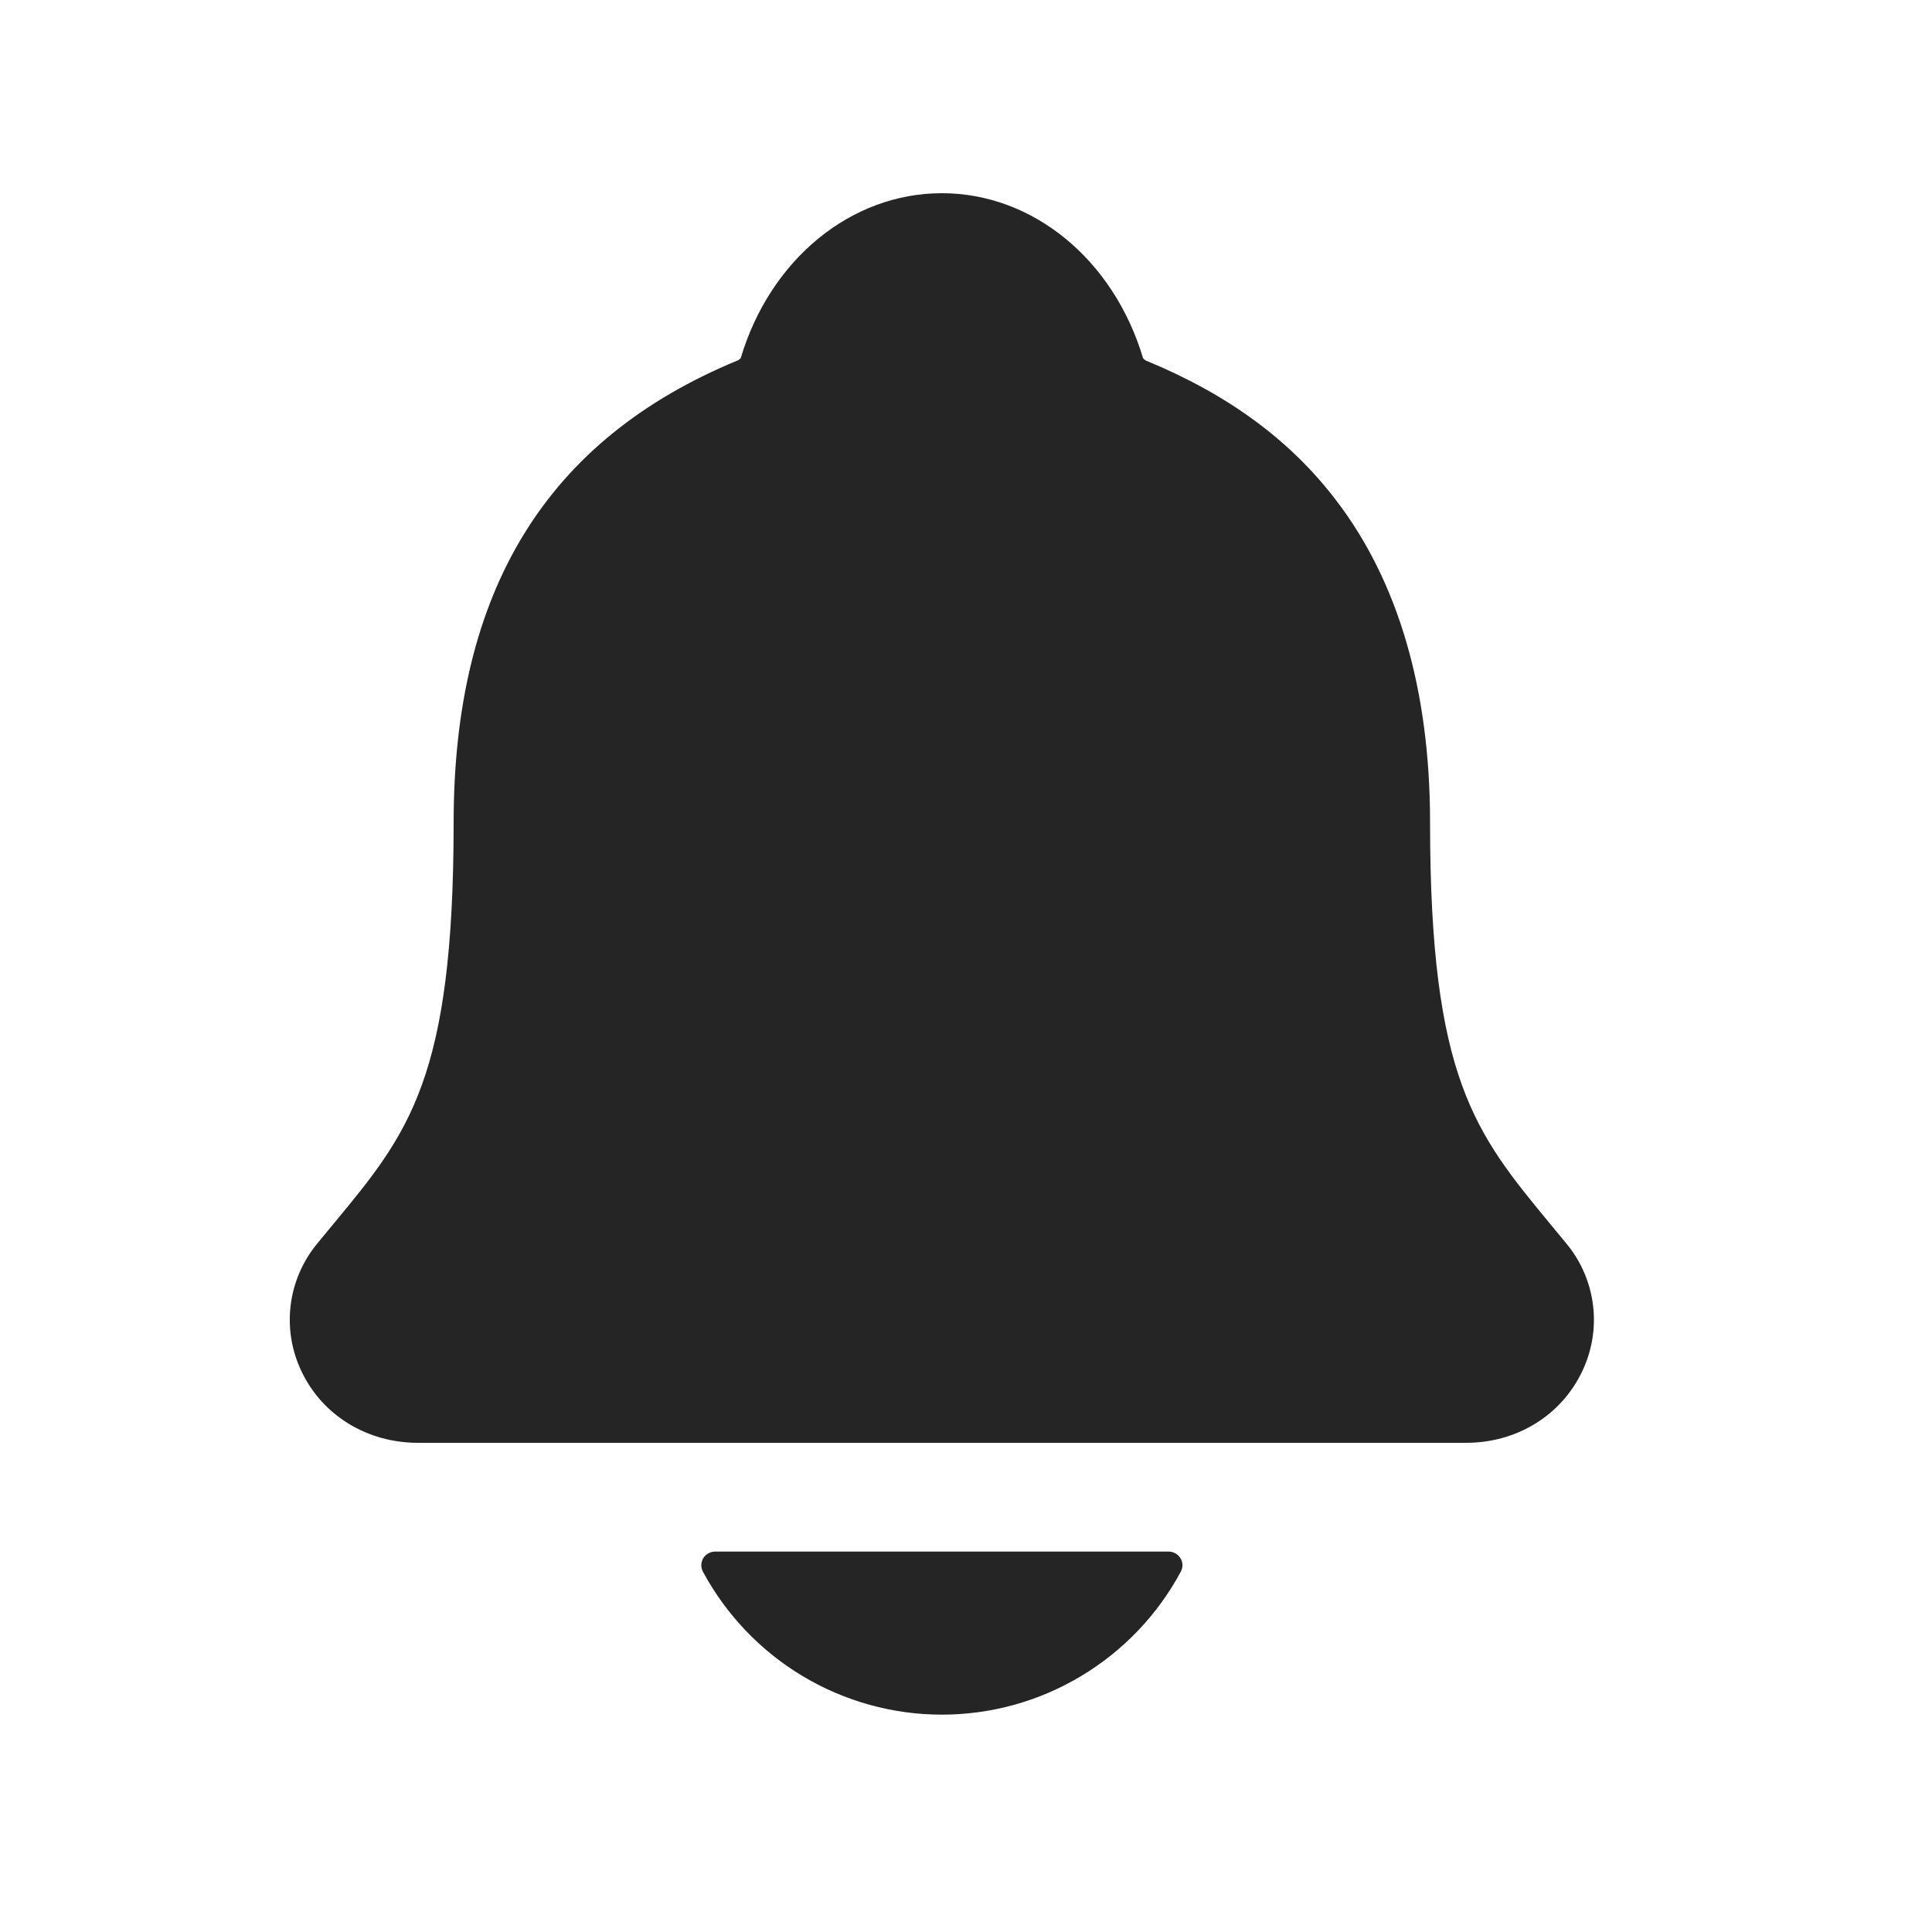
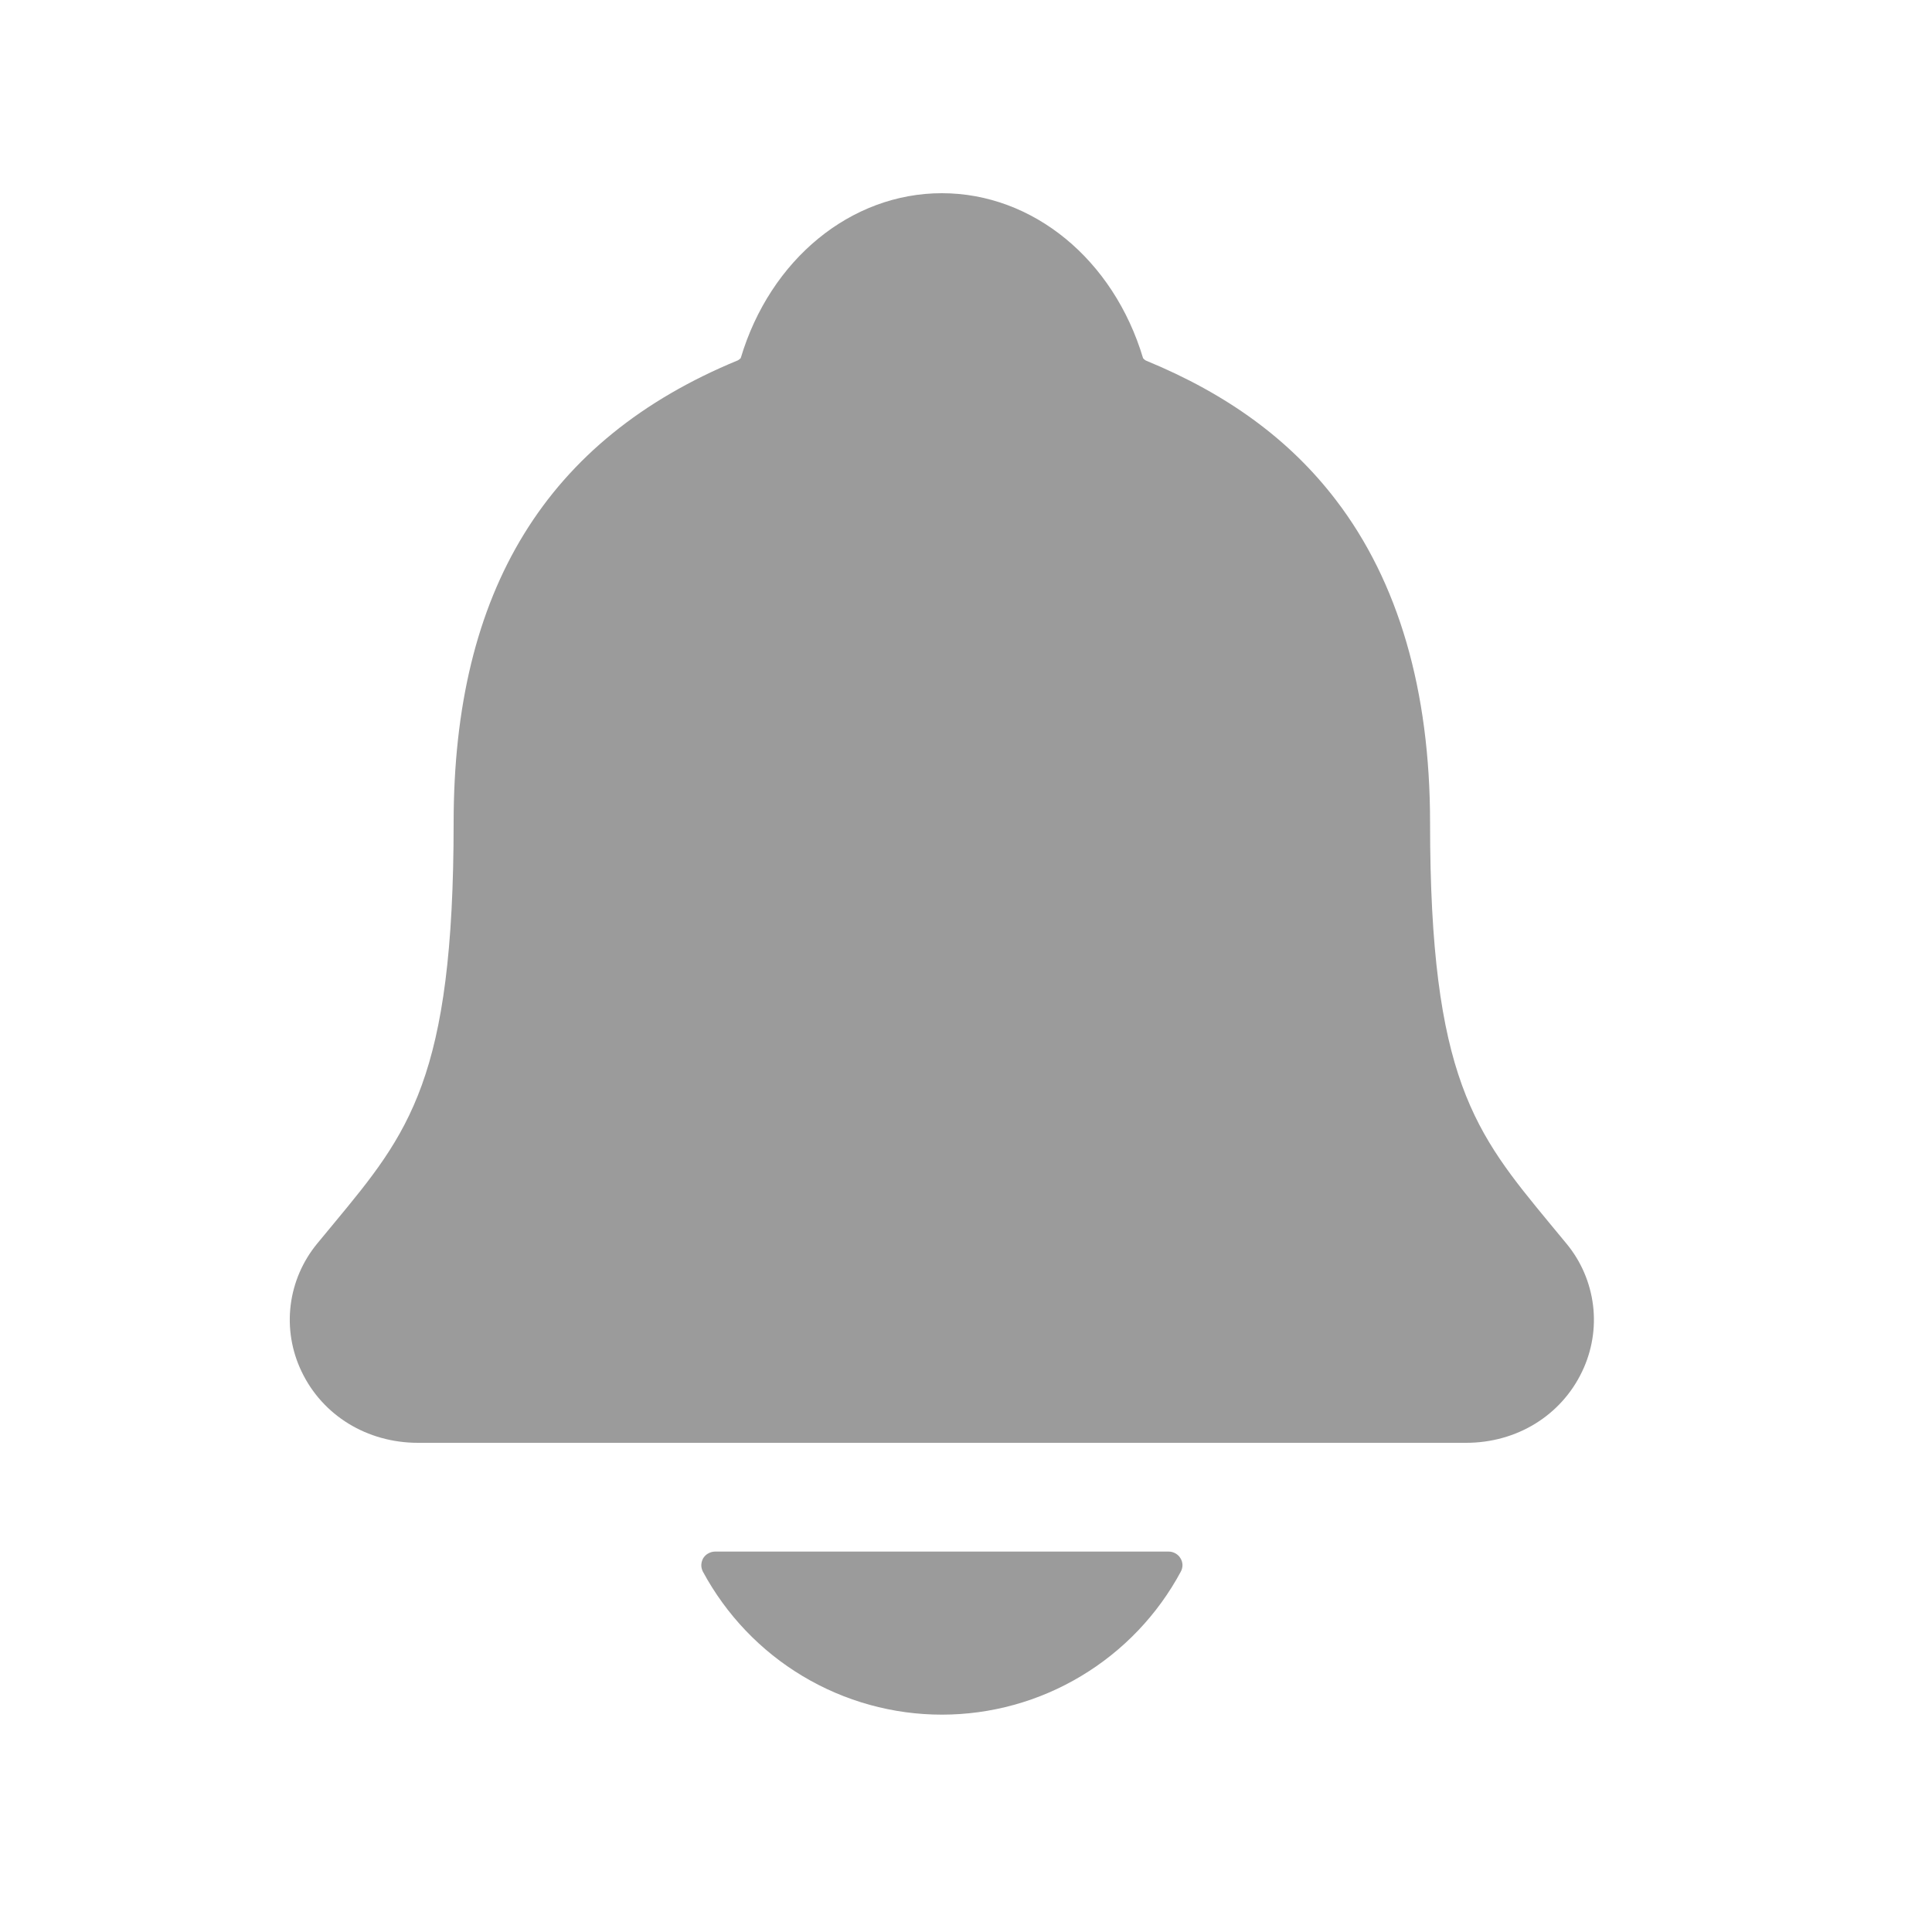
<svg xmlns="http://www.w3.org/2000/svg" width="20" height="20" viewBox="0 0 20 20" fill="none">
-   <path d="M16.216 12.874C16.158 12.804 16.101 12.734 16.044 12.666C15.272 11.73 14.804 11.166 14.804 8.517C14.804 7.146 14.476 6.021 13.83 5.177C13.354 4.554 12.71 4.081 11.861 3.732C11.851 3.726 11.841 3.718 11.833 3.708C11.527 2.685 10.692 2 9.75 2C8.808 2 7.973 2.685 7.668 3.707C7.66 3.716 7.65 3.724 7.639 3.73C5.659 4.546 4.696 6.112 4.696 8.516C4.696 11.166 4.23 11.73 3.456 12.665C3.4 12.732 3.343 12.801 3.284 12.873C3.134 13.055 3.038 13.276 3.009 13.511C2.98 13.745 3.019 13.983 3.121 14.196C3.338 14.653 3.8 14.936 4.327 14.936H15.177C15.702 14.936 16.161 14.653 16.378 14.198C16.48 13.985 16.52 13.747 16.491 13.512C16.462 13.278 16.367 13.056 16.216 12.874ZM9.75 17.75C10.258 17.75 10.756 17.612 11.191 17.351C11.627 17.09 11.984 16.716 12.224 16.269C12.236 16.247 12.241 16.223 12.241 16.199C12.24 16.175 12.233 16.151 12.22 16.131C12.208 16.11 12.19 16.093 12.169 16.081C12.148 16.069 12.124 16.062 12.1 16.062H7.401C7.377 16.062 7.353 16.069 7.332 16.081C7.31 16.092 7.293 16.11 7.28 16.13C7.268 16.151 7.261 16.175 7.26 16.199C7.259 16.223 7.265 16.247 7.276 16.269C7.517 16.716 7.873 17.09 8.309 17.351C8.745 17.612 9.243 17.75 9.75 17.75Z" fill="#252525" />
+   <path d="M16.216 12.874C16.158 12.804 16.101 12.734 16.044 12.666C15.272 11.73 14.804 11.166 14.804 8.517C14.804 7.146 14.476 6.021 13.83 5.177C13.354 4.554 12.71 4.081 11.861 3.732C11.851 3.726 11.841 3.718 11.833 3.708C11.527 2.685 10.692 2 9.75 2C8.808 2 7.973 2.685 7.668 3.707C7.66 3.716 7.65 3.724 7.639 3.73C5.659 4.546 4.696 6.112 4.696 8.516C4.696 11.166 4.23 11.73 3.456 12.665C3.4 12.732 3.343 12.801 3.284 12.873C3.134 13.055 3.038 13.276 3.009 13.511C2.98 13.745 3.019 13.983 3.121 14.196C3.338 14.653 3.8 14.936 4.327 14.936H15.177C15.702 14.936 16.161 14.653 16.378 14.198C16.48 13.985 16.52 13.747 16.491 13.512C16.462 13.278 16.367 13.056 16.216 12.874ZM9.75 17.75C10.258 17.75 10.756 17.612 11.191 17.351C11.627 17.09 11.984 16.716 12.224 16.269C12.236 16.247 12.241 16.223 12.241 16.199C12.24 16.175 12.233 16.151 12.22 16.131C12.208 16.11 12.19 16.093 12.169 16.081C12.148 16.069 12.124 16.062 12.1 16.062H7.401C7.377 16.062 7.353 16.069 7.332 16.081C7.31 16.092 7.293 16.11 7.28 16.13C7.268 16.151 7.261 16.175 7.26 16.199C7.259 16.223 7.265 16.247 7.276 16.269C7.517 16.716 7.873 17.09 8.309 17.351C8.745 17.612 9.243 17.75 9.75 17.75Z" fill="#9B9B9B" />
</svg>
